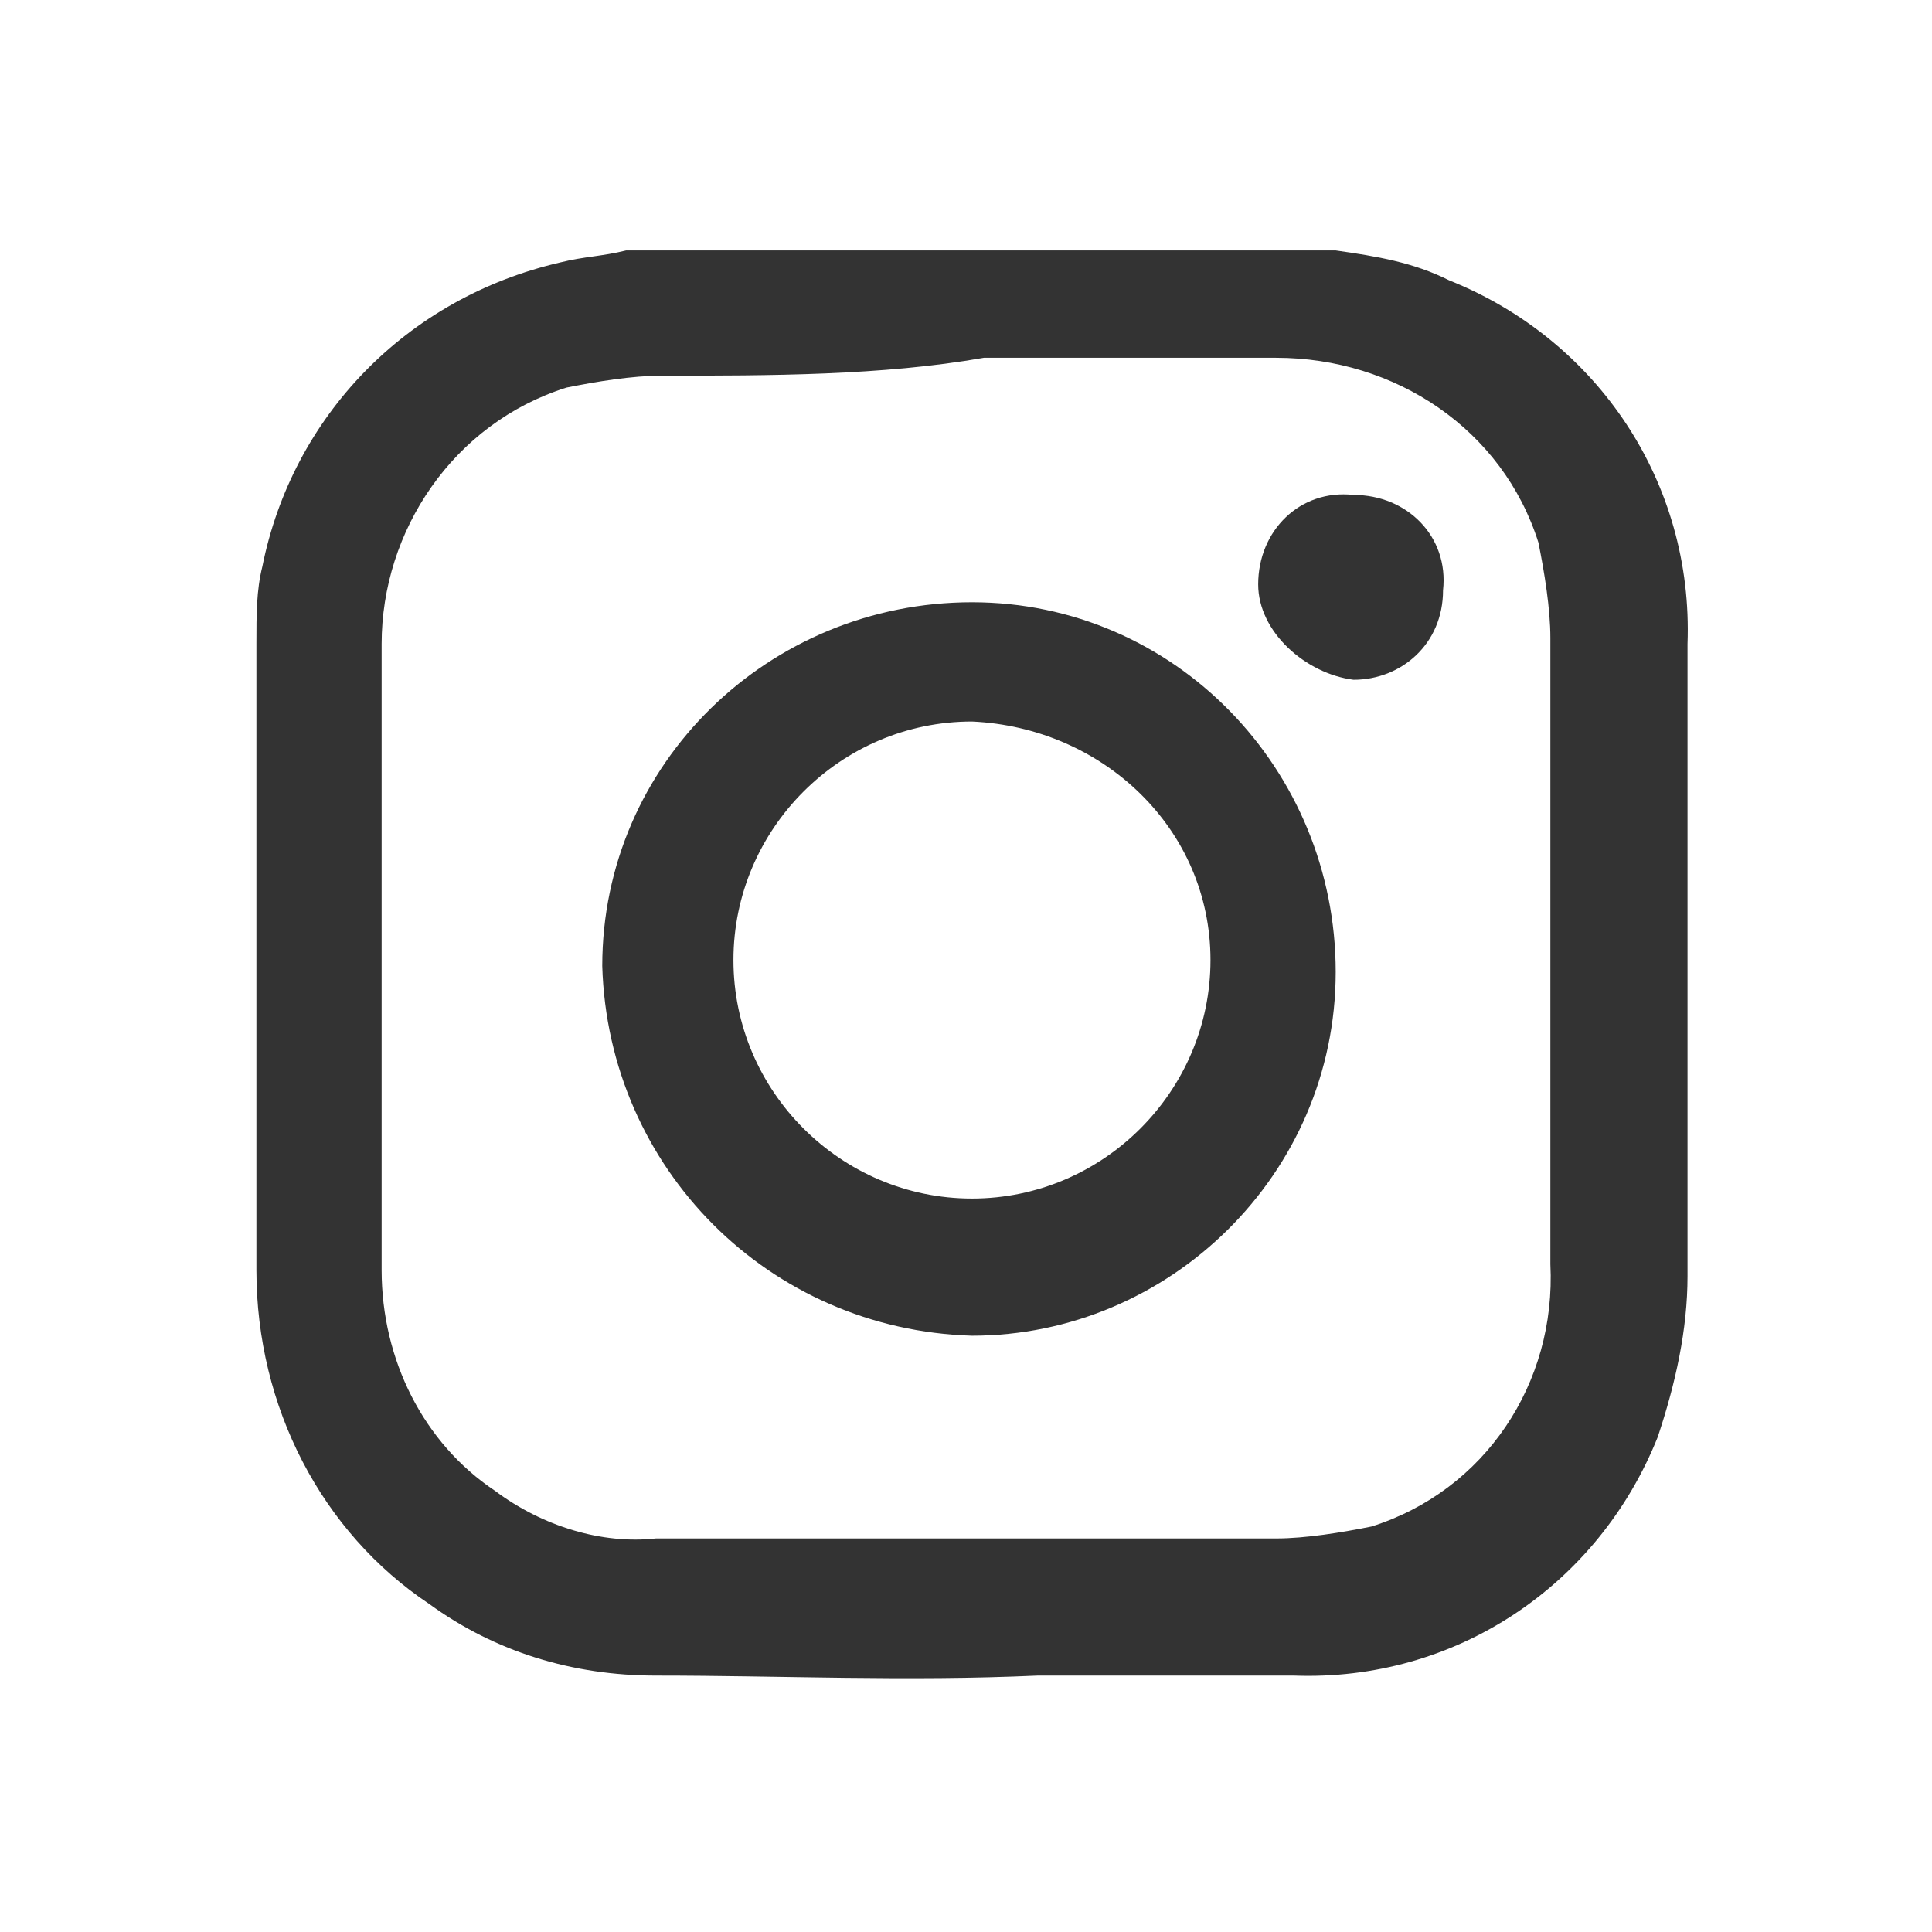
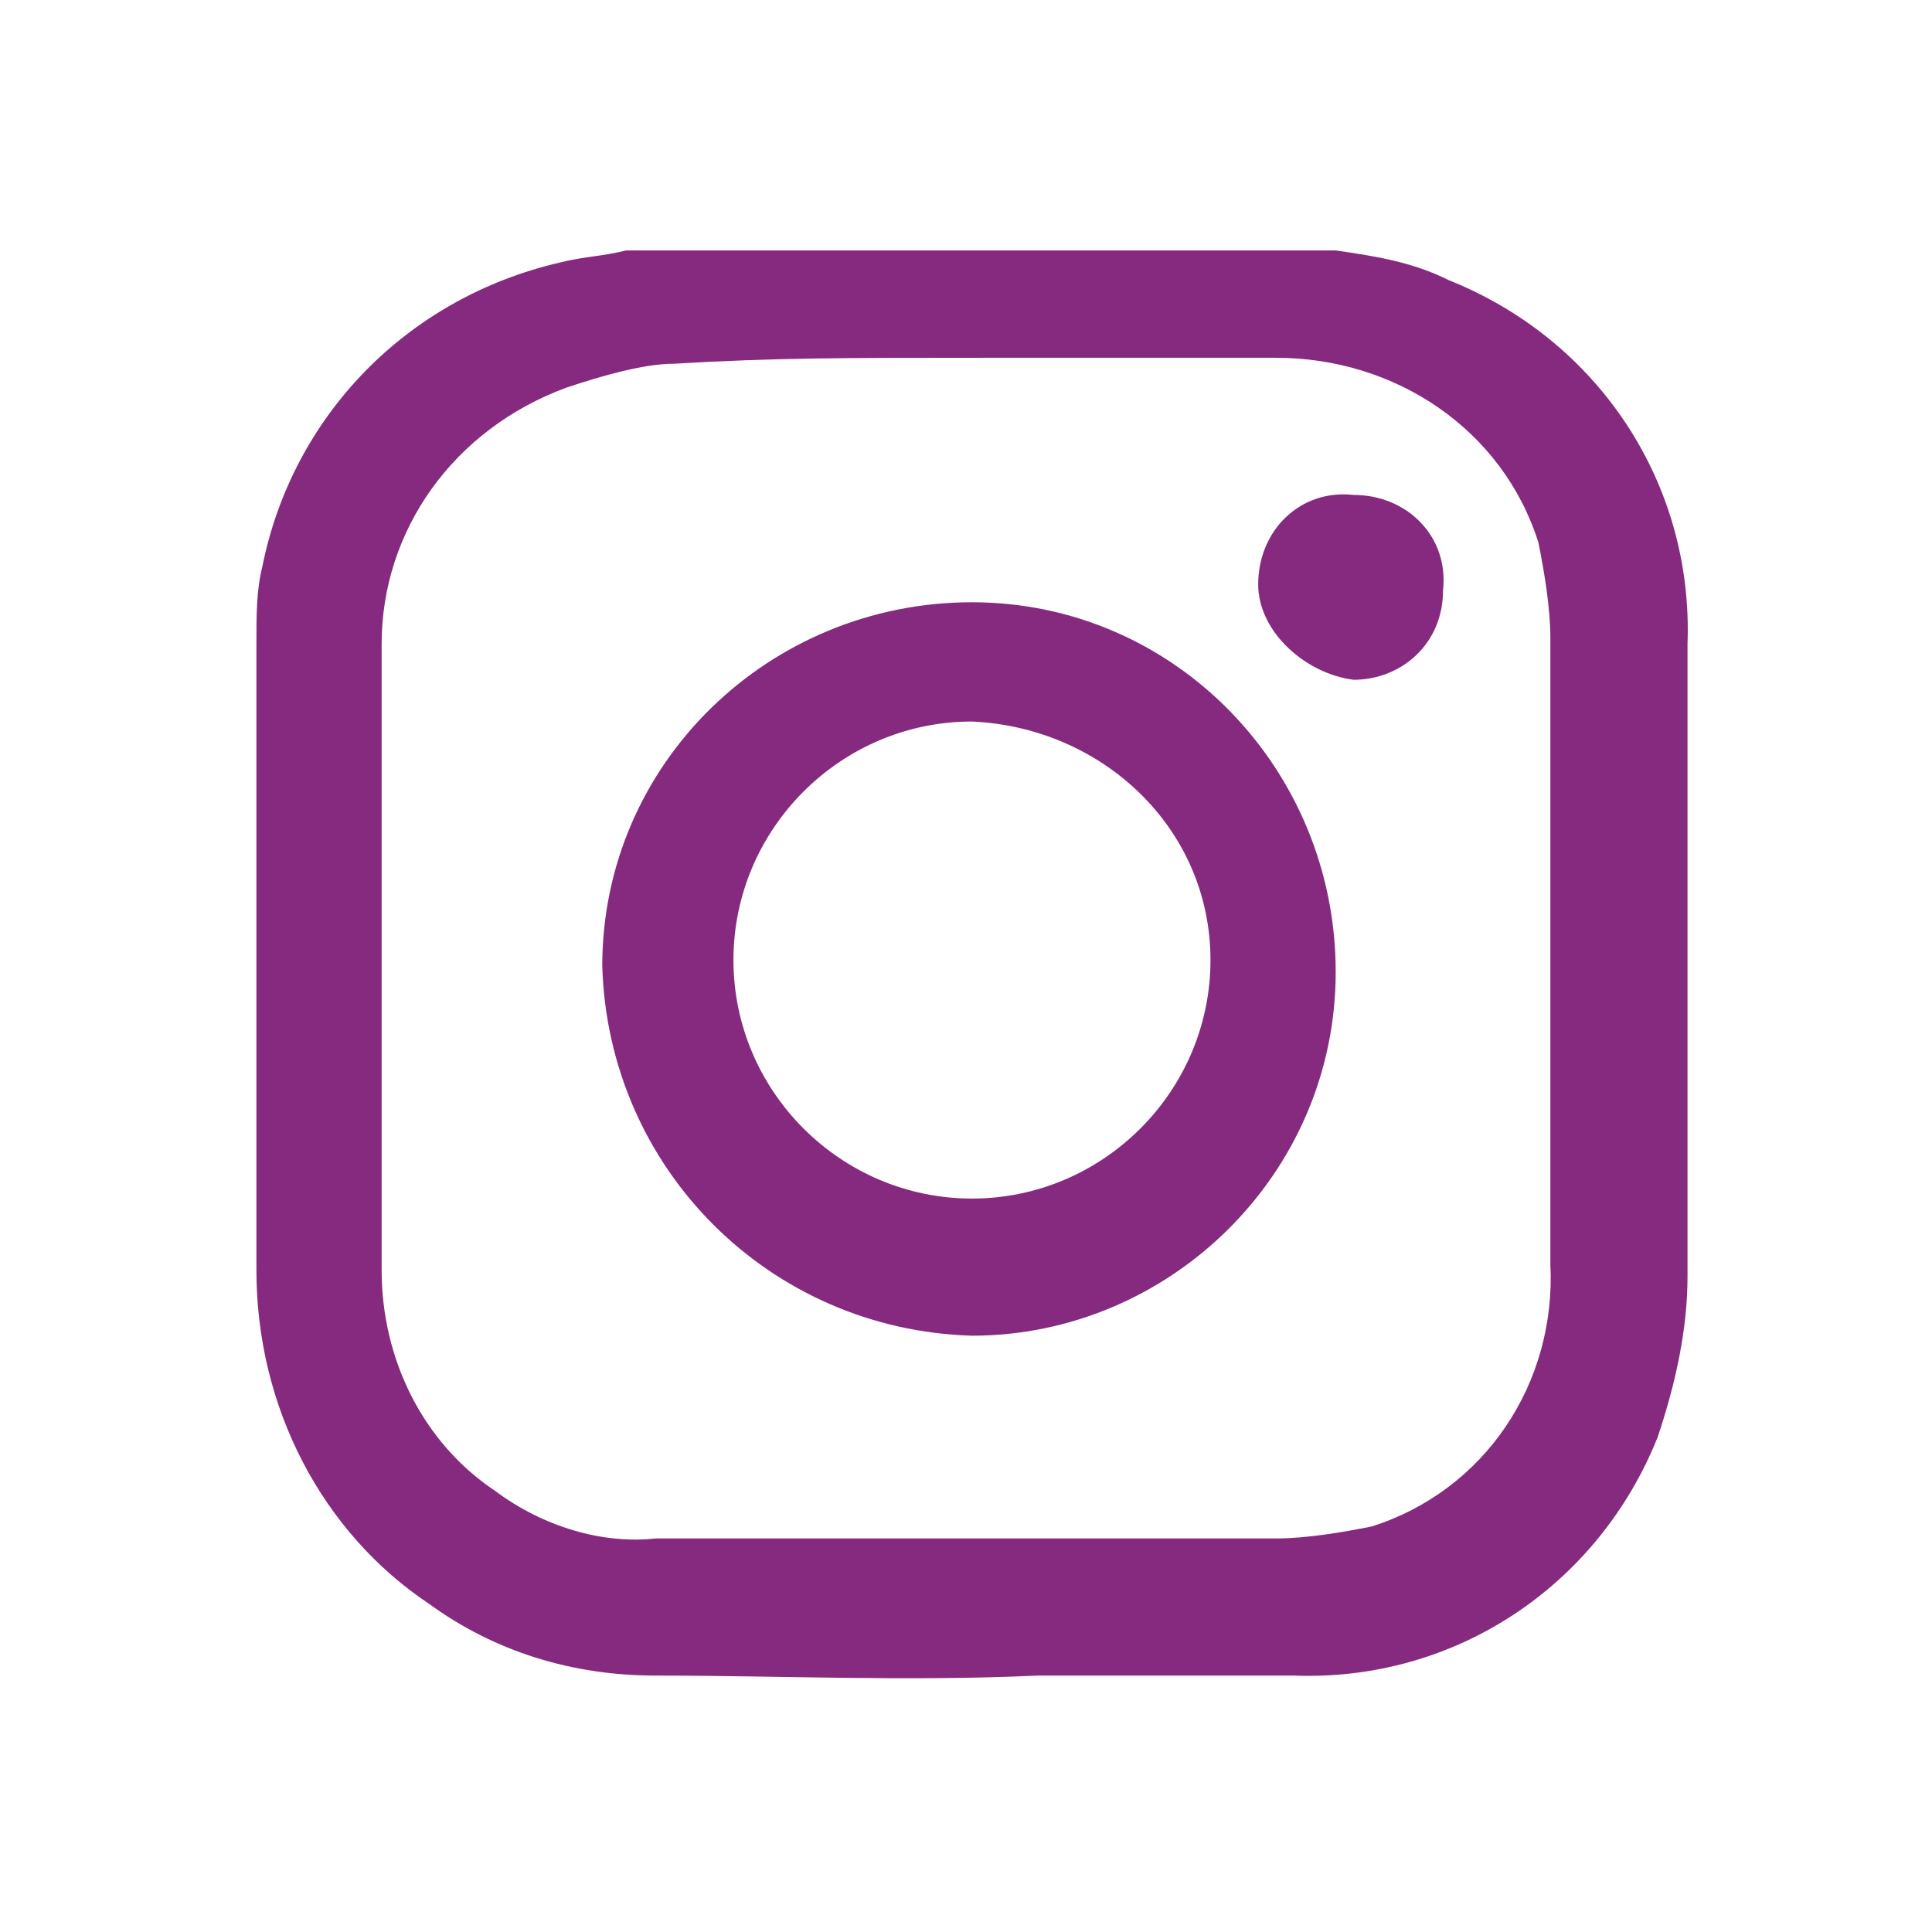
<svg xmlns="http://www.w3.org/2000/svg" version="1.1" id="Capa_1" x="0px" y="0px" viewBox="0 0 32.4 32.4" style="enable-background:new 0 0 32.4 32.4;" xml:space="preserve">
  <style type="text/css">
- 	.st0{fill:#333333;}
+ 	.st0{fill:#862A80;}
</style>
-   <path id="instagram_00000000923022273805451300000005253338395293425553_" class="st0" d="M11,28.1c-1.4,0-2.7-0.4-3.8-1.2  c-1.8-1.2-2.9-3.3-2.9-5.6c0-3.5,0-7,0-10.5c0-0.5,0-0.9,0.1-1.3C4.9,7,6.8,5,9.4,4.4c0.4-0.1,0.7-0.1,1.1-0.2h11.7  c0.1,0,0.2,0,0.2,0c0.7,0.1,1.3,0.2,1.9,0.5c2.5,1,4.1,3.4,4,6.1c0,3.5,0,7.1,0,10.6c0,0.9-0.2,1.8-0.5,2.7c-1,2.5-3.4,4.1-6.1,4  c-1.4,0-2.9,0-4.3,0C15.2,28.2,13.1,28.1,11,28.1z M11.1,6.3c-0.5,0-1.1,0.1-1.6,0.2c-1.9,0.6-3.1,2.4-3.1,4.3c0,3.5,0,7,0,10.5  c0,1.5,0.7,2.9,1.9,3.7c0.8,0.6,1.8,0.9,2.7,0.8c1.7,0,3.5,0,5.2,0h5.2c0.5,0,1.1-0.1,1.6-0.2c1.9-0.6,3.1-2.4,3-4.4  c0-3.5,0-7,0-10.5c0-0.5-0.1-1.1-0.2-1.6c-0.6-1.9-2.4-3.1-4.4-3.1c-1.6,0-3.2,0-4.9,0C14.8,6.3,12.9,6.3,11.1,6.3z M10.1,16.2  c0-3.4,2.8-6.1,6.2-6.1c3.4,0,6.1,2.8,6.1,6.2c0,3.4-2.8,6.1-6.1,6.1h0C12.9,22.3,10.2,19.6,10.1,16.2z M16.3,12.1c-2.2,0-4,1.8-4,4  c0,2.2,1.8,4,4,4s4-1.8,4-4C20.3,13.9,18.5,12.2,16.3,12.1L16.3,12.1z M21.1,9.8c0-0.9,0.7-1.6,1.6-1.5c0.9,0,1.6,0.7,1.5,1.6  c0,0.9-0.7,1.5-1.5,1.5C21.9,11.3,21.1,10.6,21.1,9.8z" />
+   <path id="instagram_00000000923022273805451300000005253338395293425553_" class="st0" d="M11,28.1c-1.4,0-2.7-0.4-3.8-1.2  c-1.8-1.2-2.9-3.3-2.9-5.6c0-3.5,0-7,0-10.5c0-0.5,0-0.9,0.1-1.3C4.9,7,6.8,5,9.4,4.4c0.4-0.1,0.7-0.1,1.1-0.2h11.7  c0.1,0,0.2,0,0.2,0c0.7,0.1,1.3,0.2,1.9,0.5c2.5,1,4.1,3.4,4,6.1c0,3.5,0,7.1,0,10.6c0,0.9-0.2,1.8-0.5,2.7c-1,2.5-3.4,4.1-6.1,4  c-1.4,0-2.9,0-4.3,0C15.2,28.2,13.1,28.1,11,28.1z M11.3,6.1c-0.5,0-1.2,0.2-1.8,0.4c-1.9,0.7-3.1,2.4-3.1,4.3c0,3.5,0,7,0,10.5  c0,1.5,0.7,2.9,1.9,3.7c0.8,0.6,1.8,0.9,2.7,0.8c1.7,0,3.5,0,5.2,0h5.2c0.5,0,1.1-0.1,1.6-0.2c1.9-0.6,3.1-2.4,3-4.4  c0-3.5,0-7,0-10.5c0-0.5-0.1-1.1-0.2-1.6C25.2,7.2,23.4,6,21.4,6c-1.6,0-3.2,0-4.9,0C14.1,6,13,6,11.3,6.1z M10.1,16.2  c0-3.4,2.8-6.1,6.2-6.1s6.1,2.8,6.1,6.2s-2.8,6.1-6.1,6.1l0,0C12.9,22.3,10.2,19.6,10.1,16.2z M16.3,12.1c-2.2,0-4,1.8-4,4  s1.8,4,4,4s4-1.8,4-4S18.5,12.2,16.3,12.1L16.3,12.1z M21.1,9.8c0-0.9,0.7-1.6,1.6-1.5c0.9,0,1.6,0.7,1.5,1.6c0,0.9-0.7,1.5-1.5,1.5  C21.9,11.3,21.1,10.6,21.1,9.8z M4.9,10.1" />
</svg>
